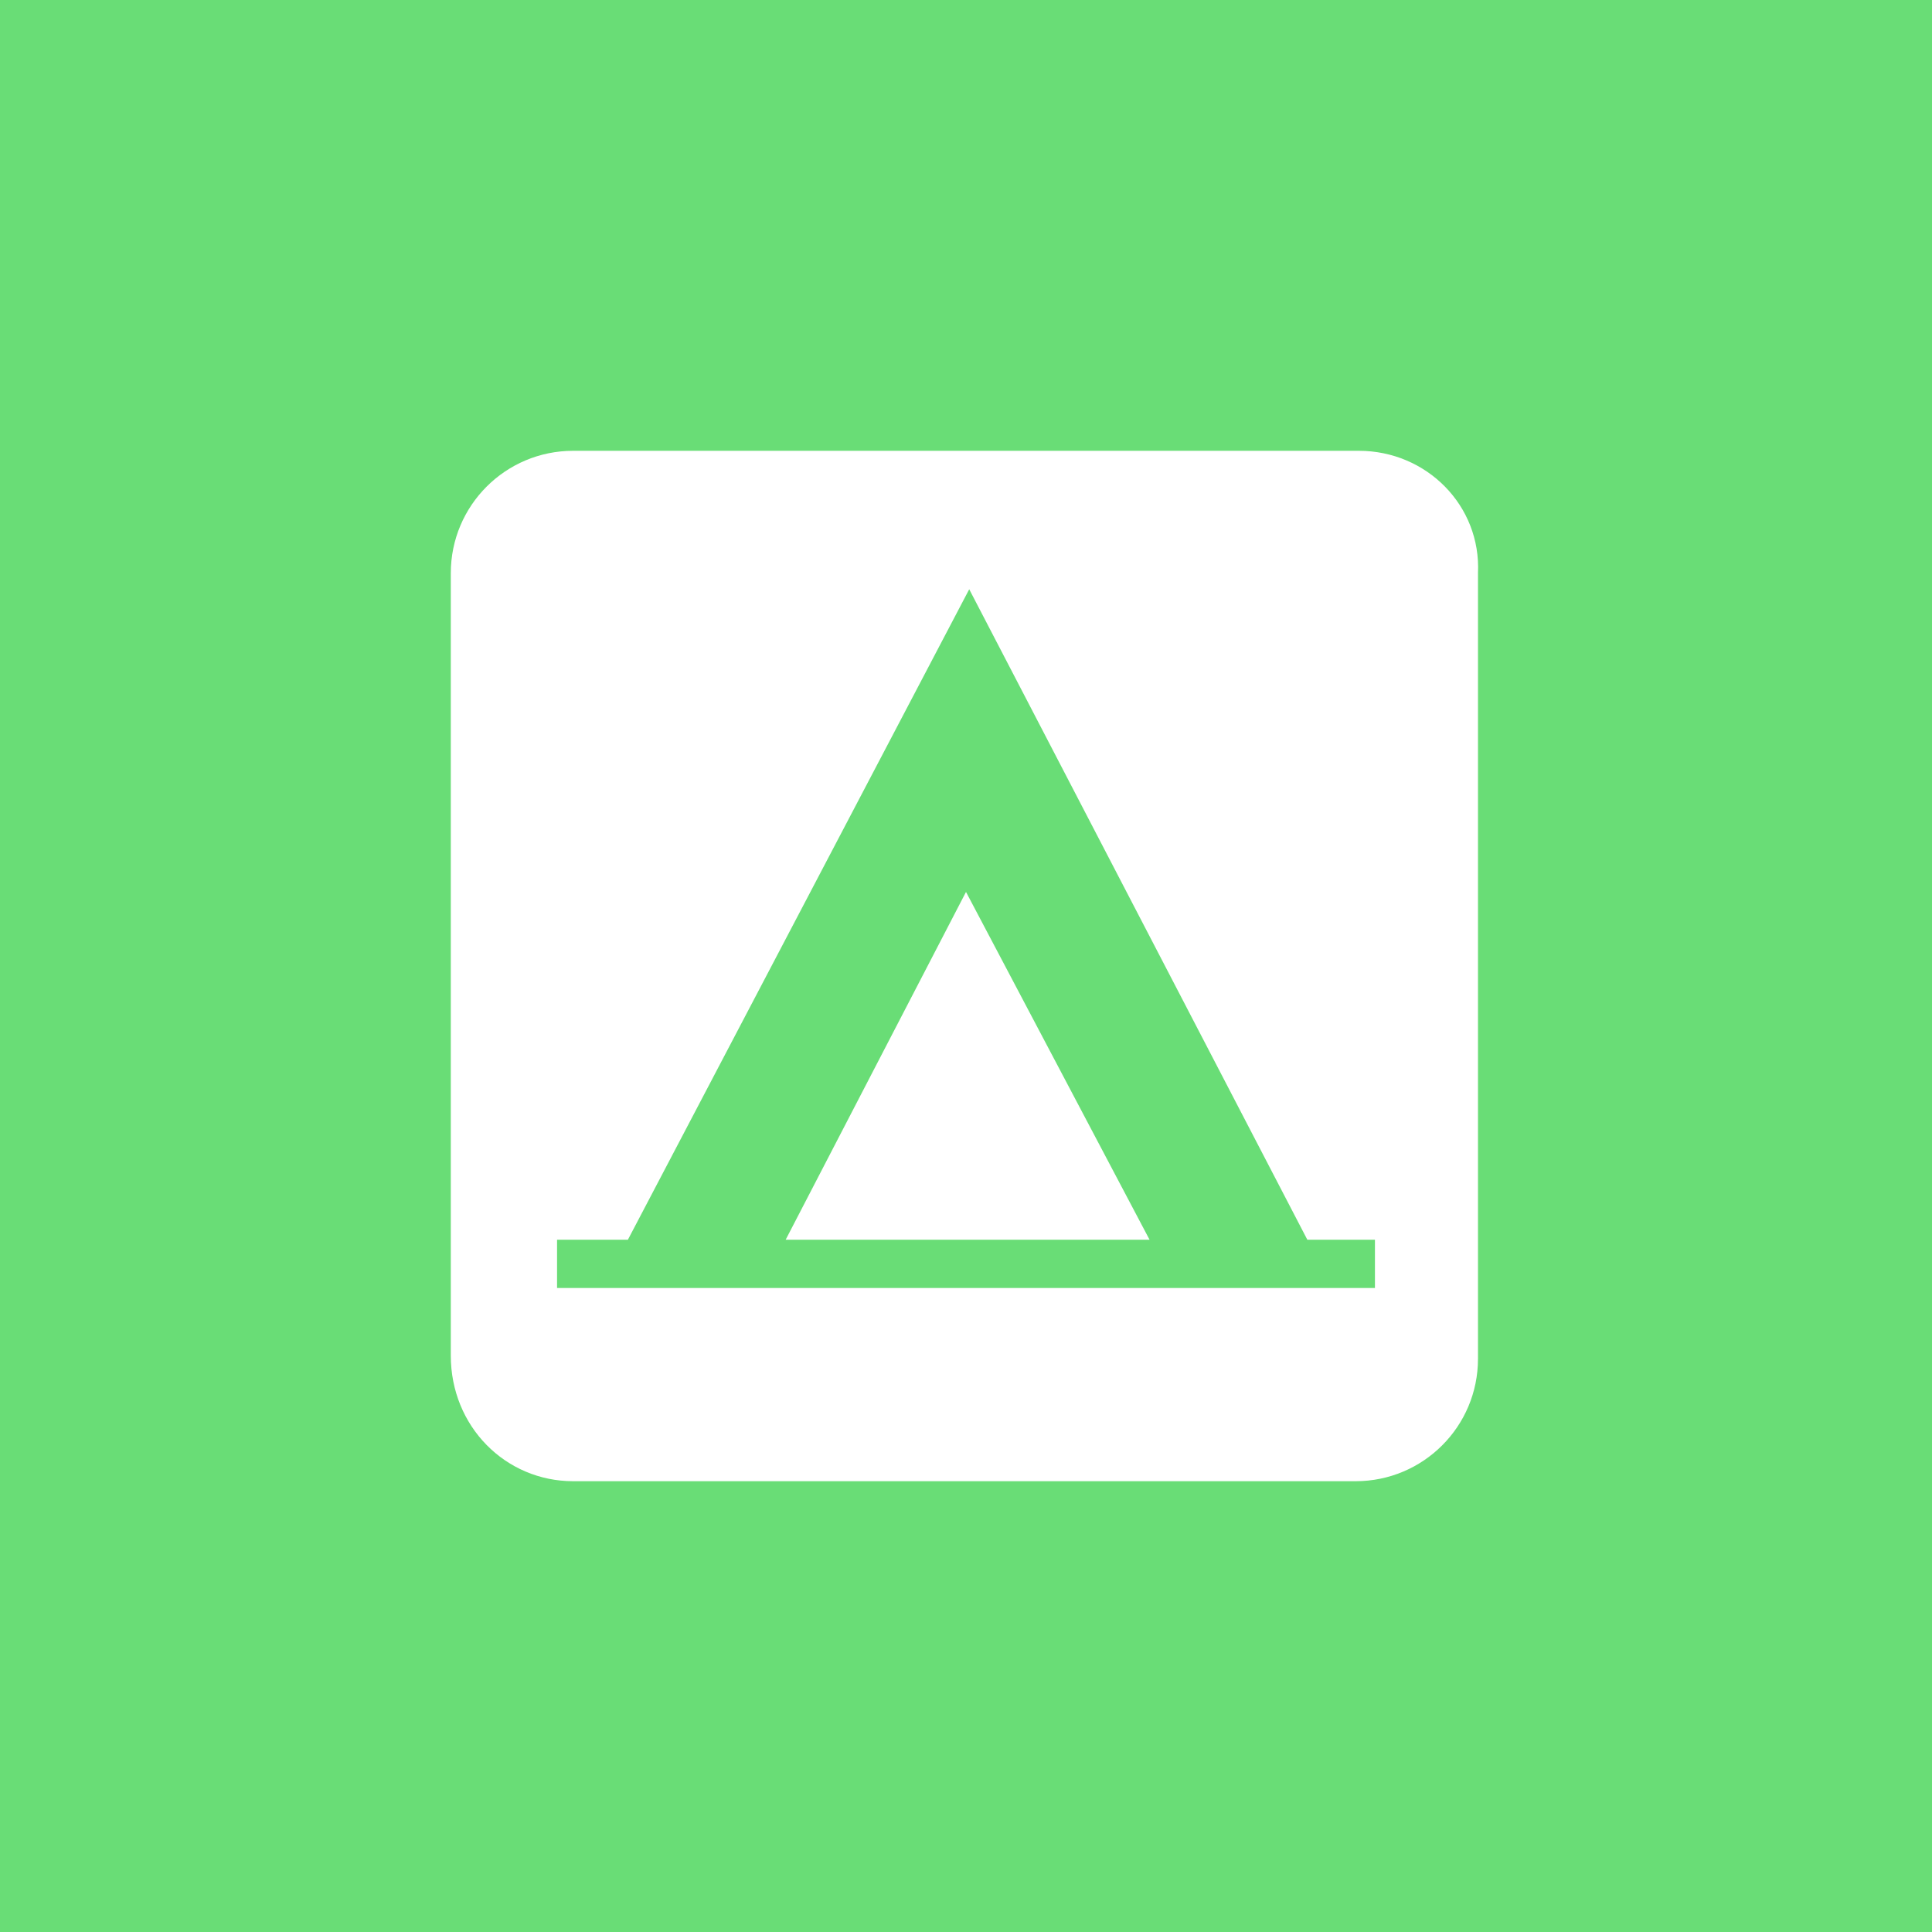
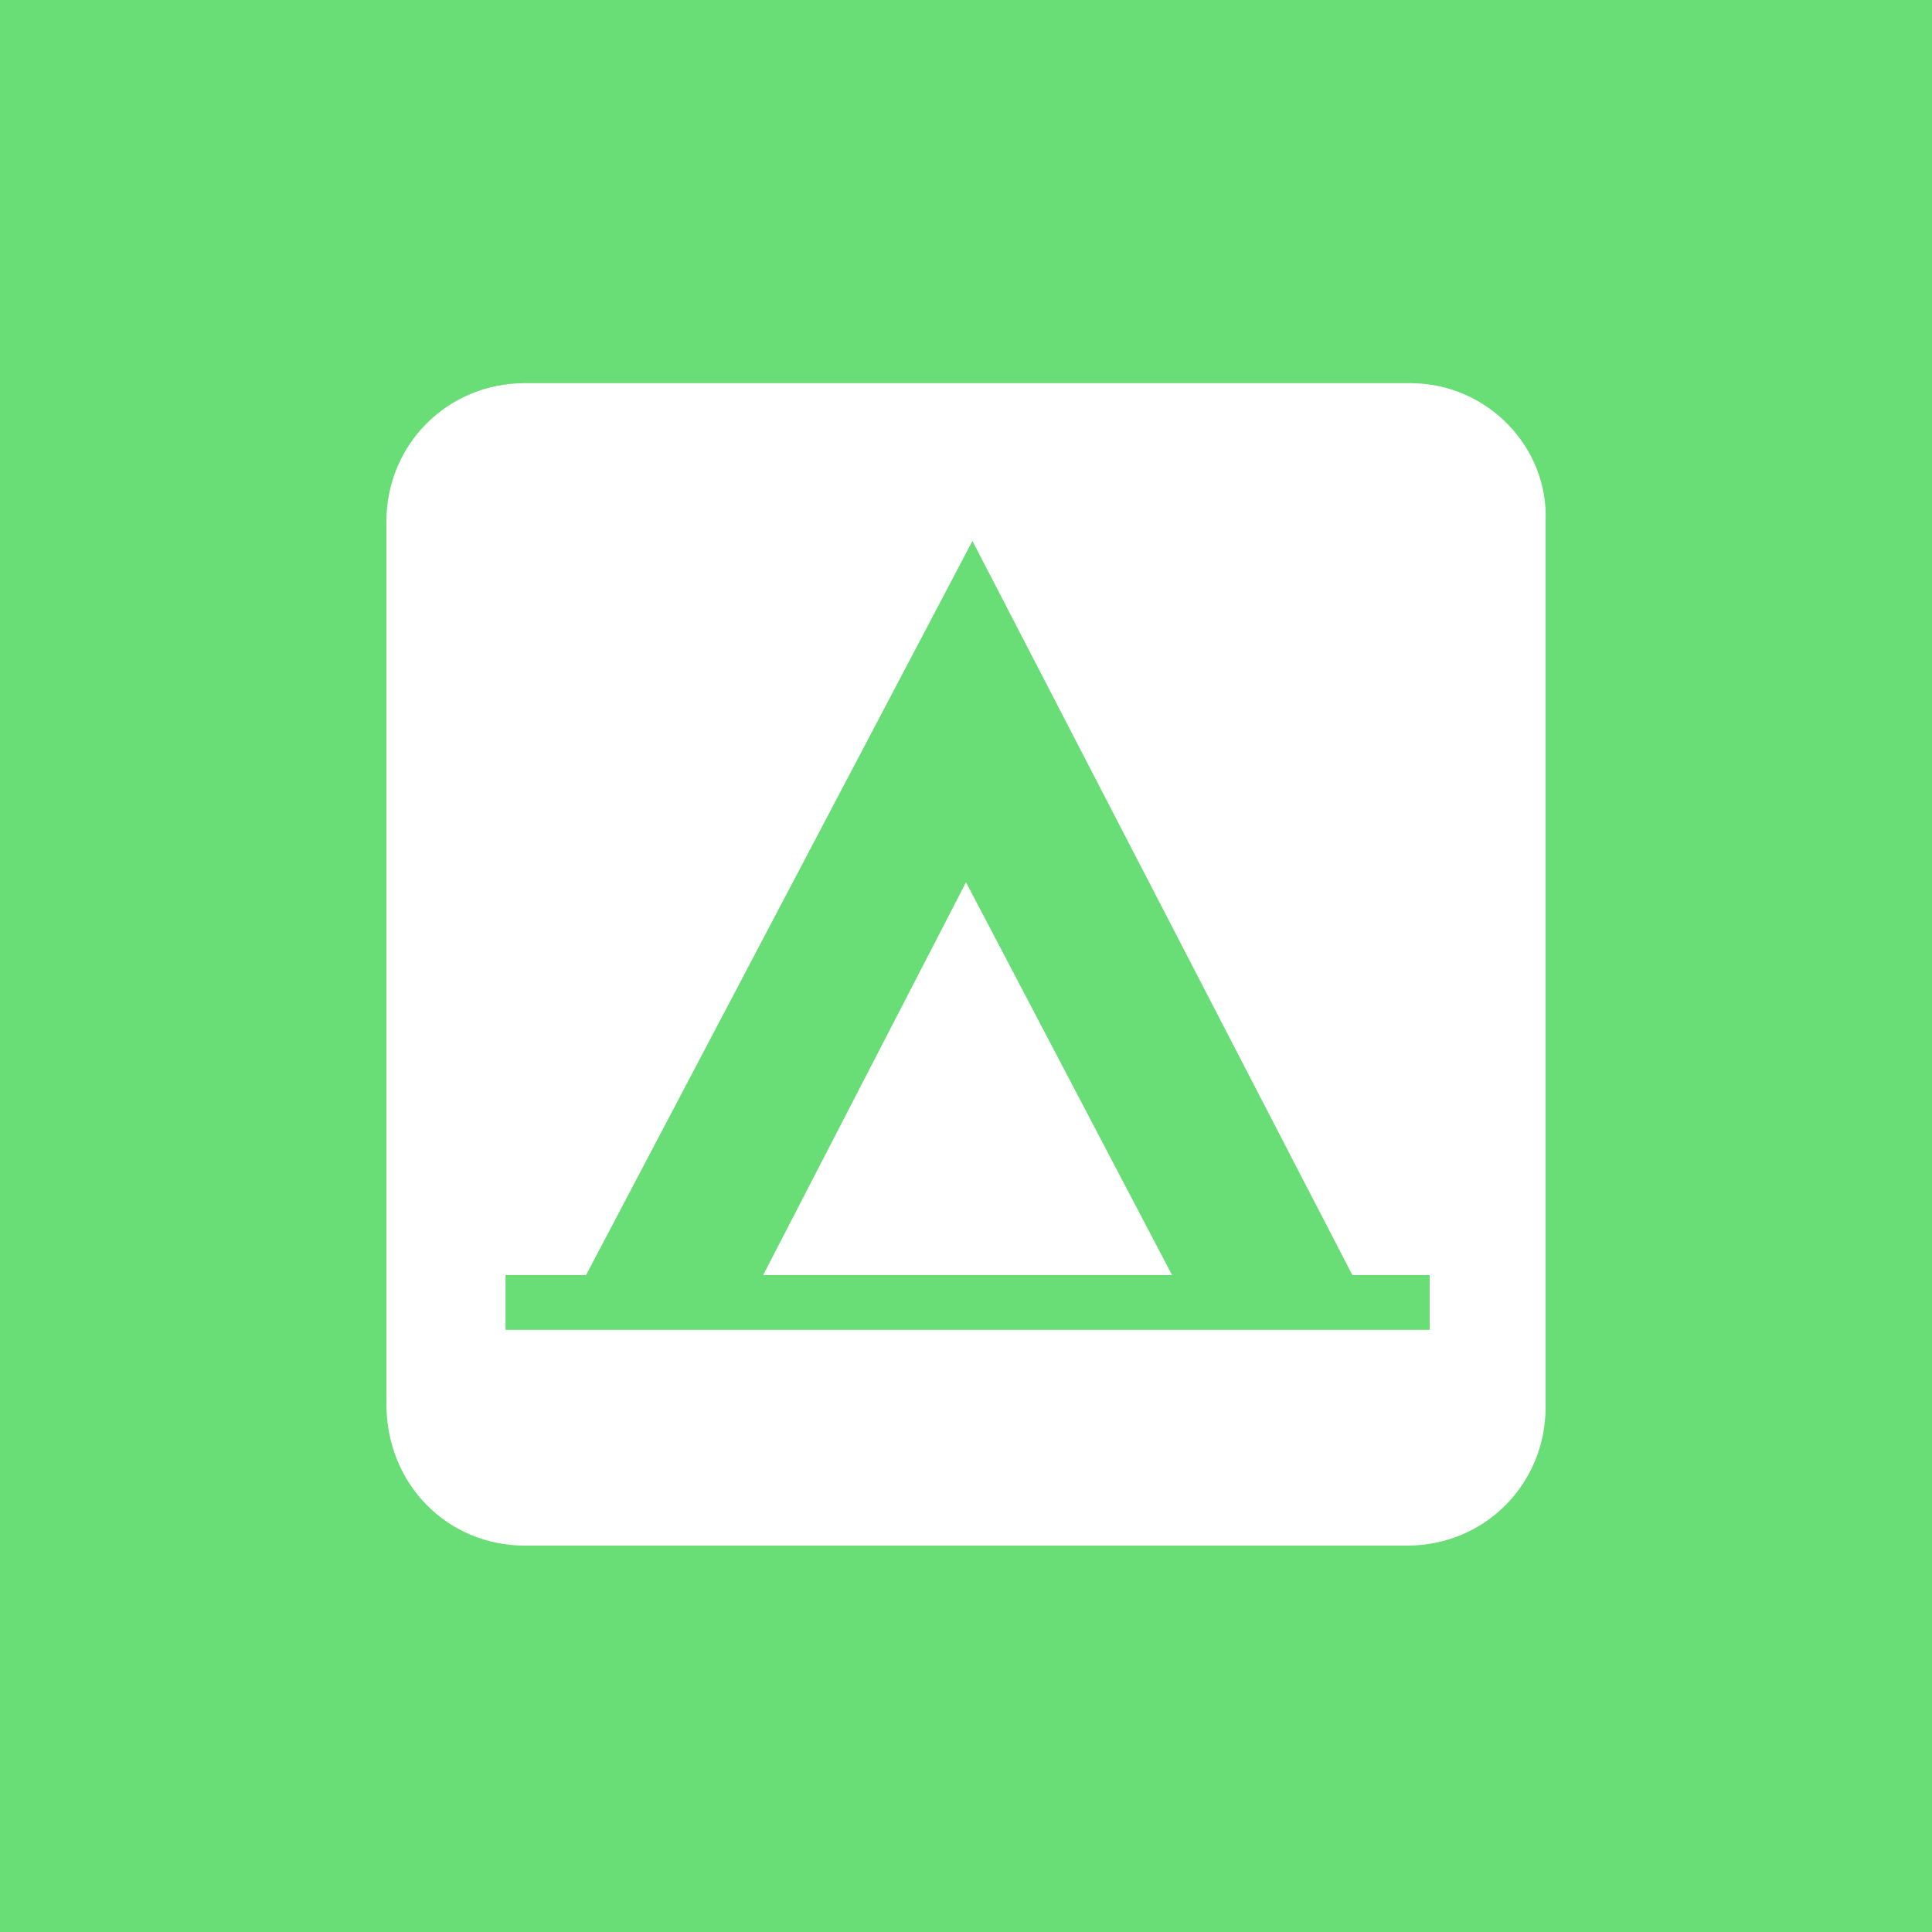
<svg xmlns="http://www.w3.org/2000/svg" version="1.1" id="Layer_1" x="0px" y="0px" width="60px" height="60px" viewBox="0 0 60 60" style="enable-background:new 0 0 60 60;" xml:space="preserve">
  <style type="text/css">
	.st0{fill:#69DD76;}
	.st1{fill:#FFFFFF;}
</style>
  <g>
    <rect class="st0" width="60" height="60" />
  </g>
  <g>
-     <path class="st1" d="M42.2,14H17.8c-2.1,0-3.8,1.7-3.8,3.8v24.3c0,2.2,1.7,3.9,3.8,3.9h24.3c2.1,0,3.8-1.7,3.8-3.8V17.8   C46,15.7,44.3,14,42.2,14z" />
-     <path class="st0" d="M24.4,38.5L30,27.7l5.7,10.8H24.4z M40.6,38.5L30.1,18.3L19.5,38.5h-2.2V40h25.4v-1.5H40.6z" />
+     <path class="st1" d="M43.8,11.9H16.3c-2.4,0-4.3,1.9-4.3,4.3v27.4c0,2.5,1.9,4.4,4.3,4.4h27.4c2.4,0,4.3-1.9,4.3-4.3V16.2   C48.1,13.9,46.2,11.9,43.8,11.9z" />
+     <path class="st0" d="M23.7,39.6l6.3-12.2l6.4,12.2H23.7z M42,39.6L30.2,16.8l-12,22.8h-2.5v1.7h28.7v-1.7H42z" />
  </g>
</svg>
